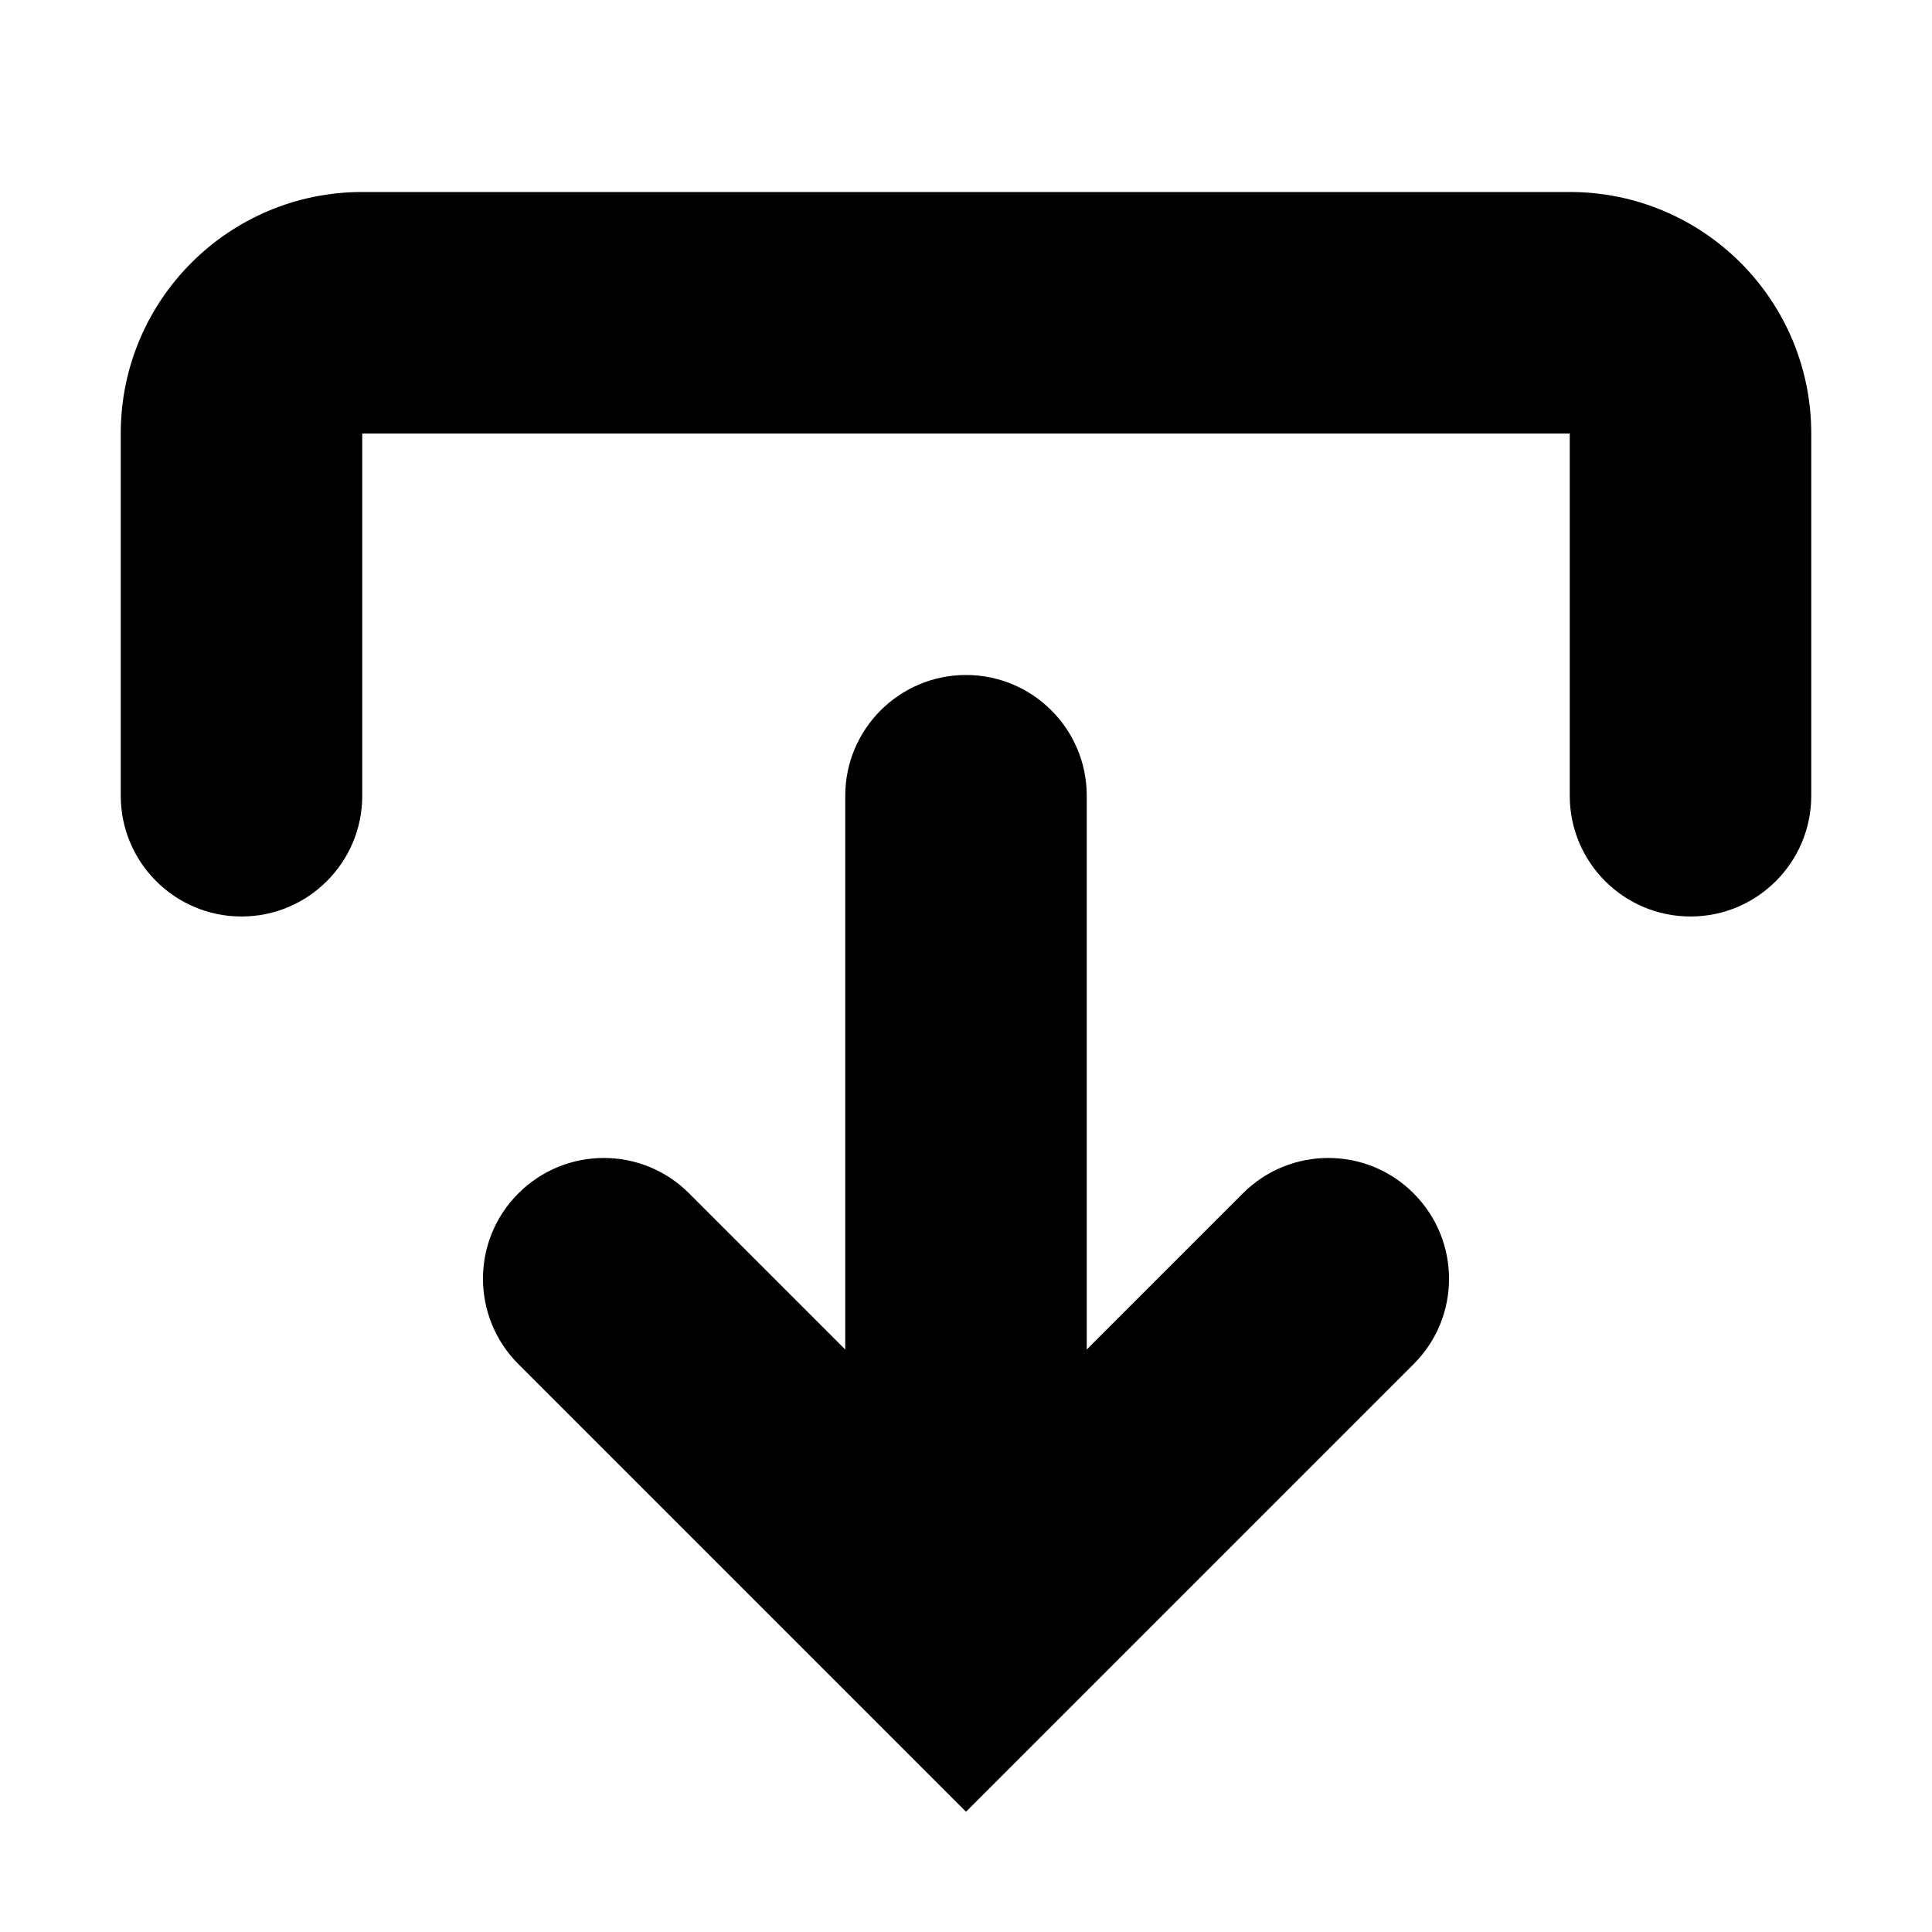
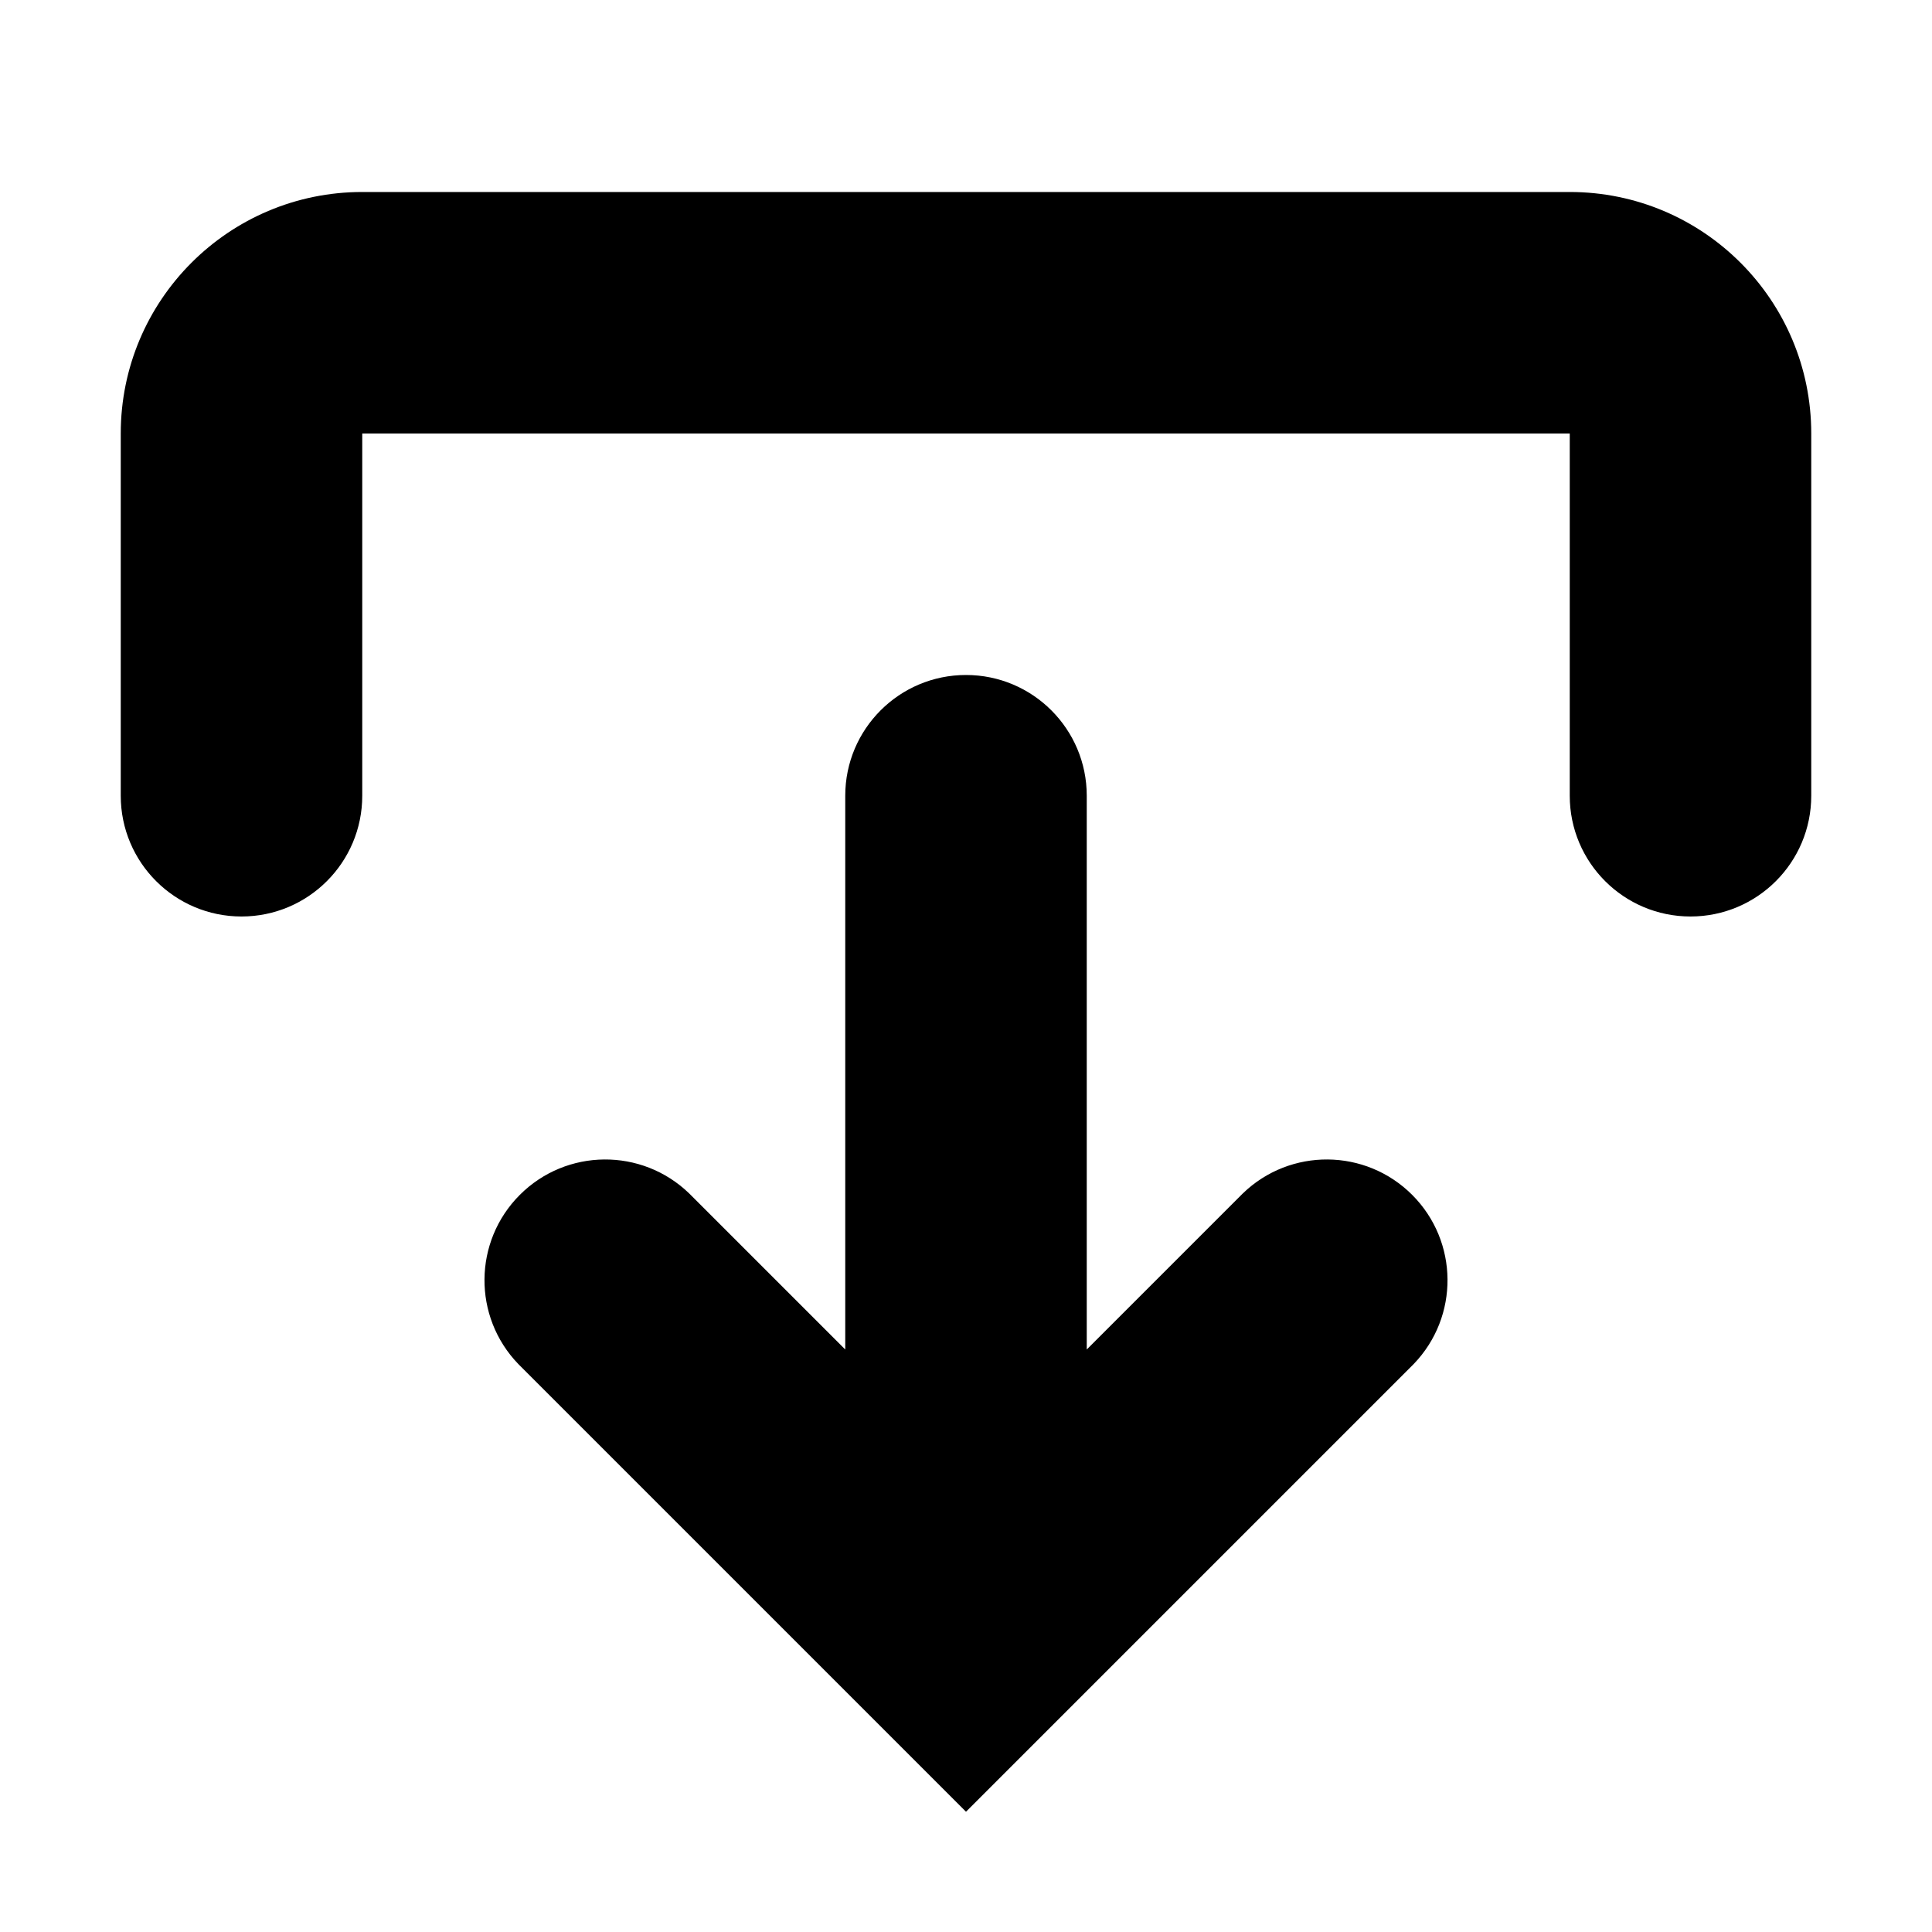
- <svg xmlns="http://www.w3.org/2000/svg" width="16" height="16" viewBox="0 0 16 16" version="1.1" id="svg4">
-   <defs id="defs8" />
-   <path d="M 2,7.59 C 1.448,7.59 1,7.142 1,6.59 v -3 c 0,-1.105 0.895,-2 2,-2 l 10,0 c 1.105,0 2,0.895 2,2 v 3 c 0,0.552 -0.448,1 -1,1 -0.552,0 -1,-0.448 -1,-1 v -3 l -10,0 v 3 C 3,7.142 2.552,7.59 2,7.59 Z m 6,7.414 -3.707,-3.707 c -0.391,-0.391 -0.391,-1.024 0,-1.414 0.391,-0.391 1.024,-0.391 1.414,0 L 7,11.176 7,6.59 c 0,-0.552 0.448,-1 1,-1 0.552,0 1,0.448 1,1 v 4.586 l 1.293,-1.293 c 0.391,-0.391 1.024,-0.391 1.414,0 0.391,0.391 0.391,1.024 0,1.414 z" id="path2" style="fill:#000000;fill-rule:evenodd" />
+ <svg xmlns="http://www.w3.org/2000/svg" width="16" height="16">
+   <path d="M2 7.59a1 1 0 01-1-1v-3a2 2 0 012-2h10a2 2 0 012 2v3a1 1 0 01-2 0v-3H3v3a1 1 0 01-1 1zm6 7.414l-3.707-3.707a1 1 0 011.414-1.414L7 11.176V6.59a1 1 0 112 0v4.586l1.293-1.293a1 1 0 011.414 1.414z" fill-rule="evenodd" />
</svg>
